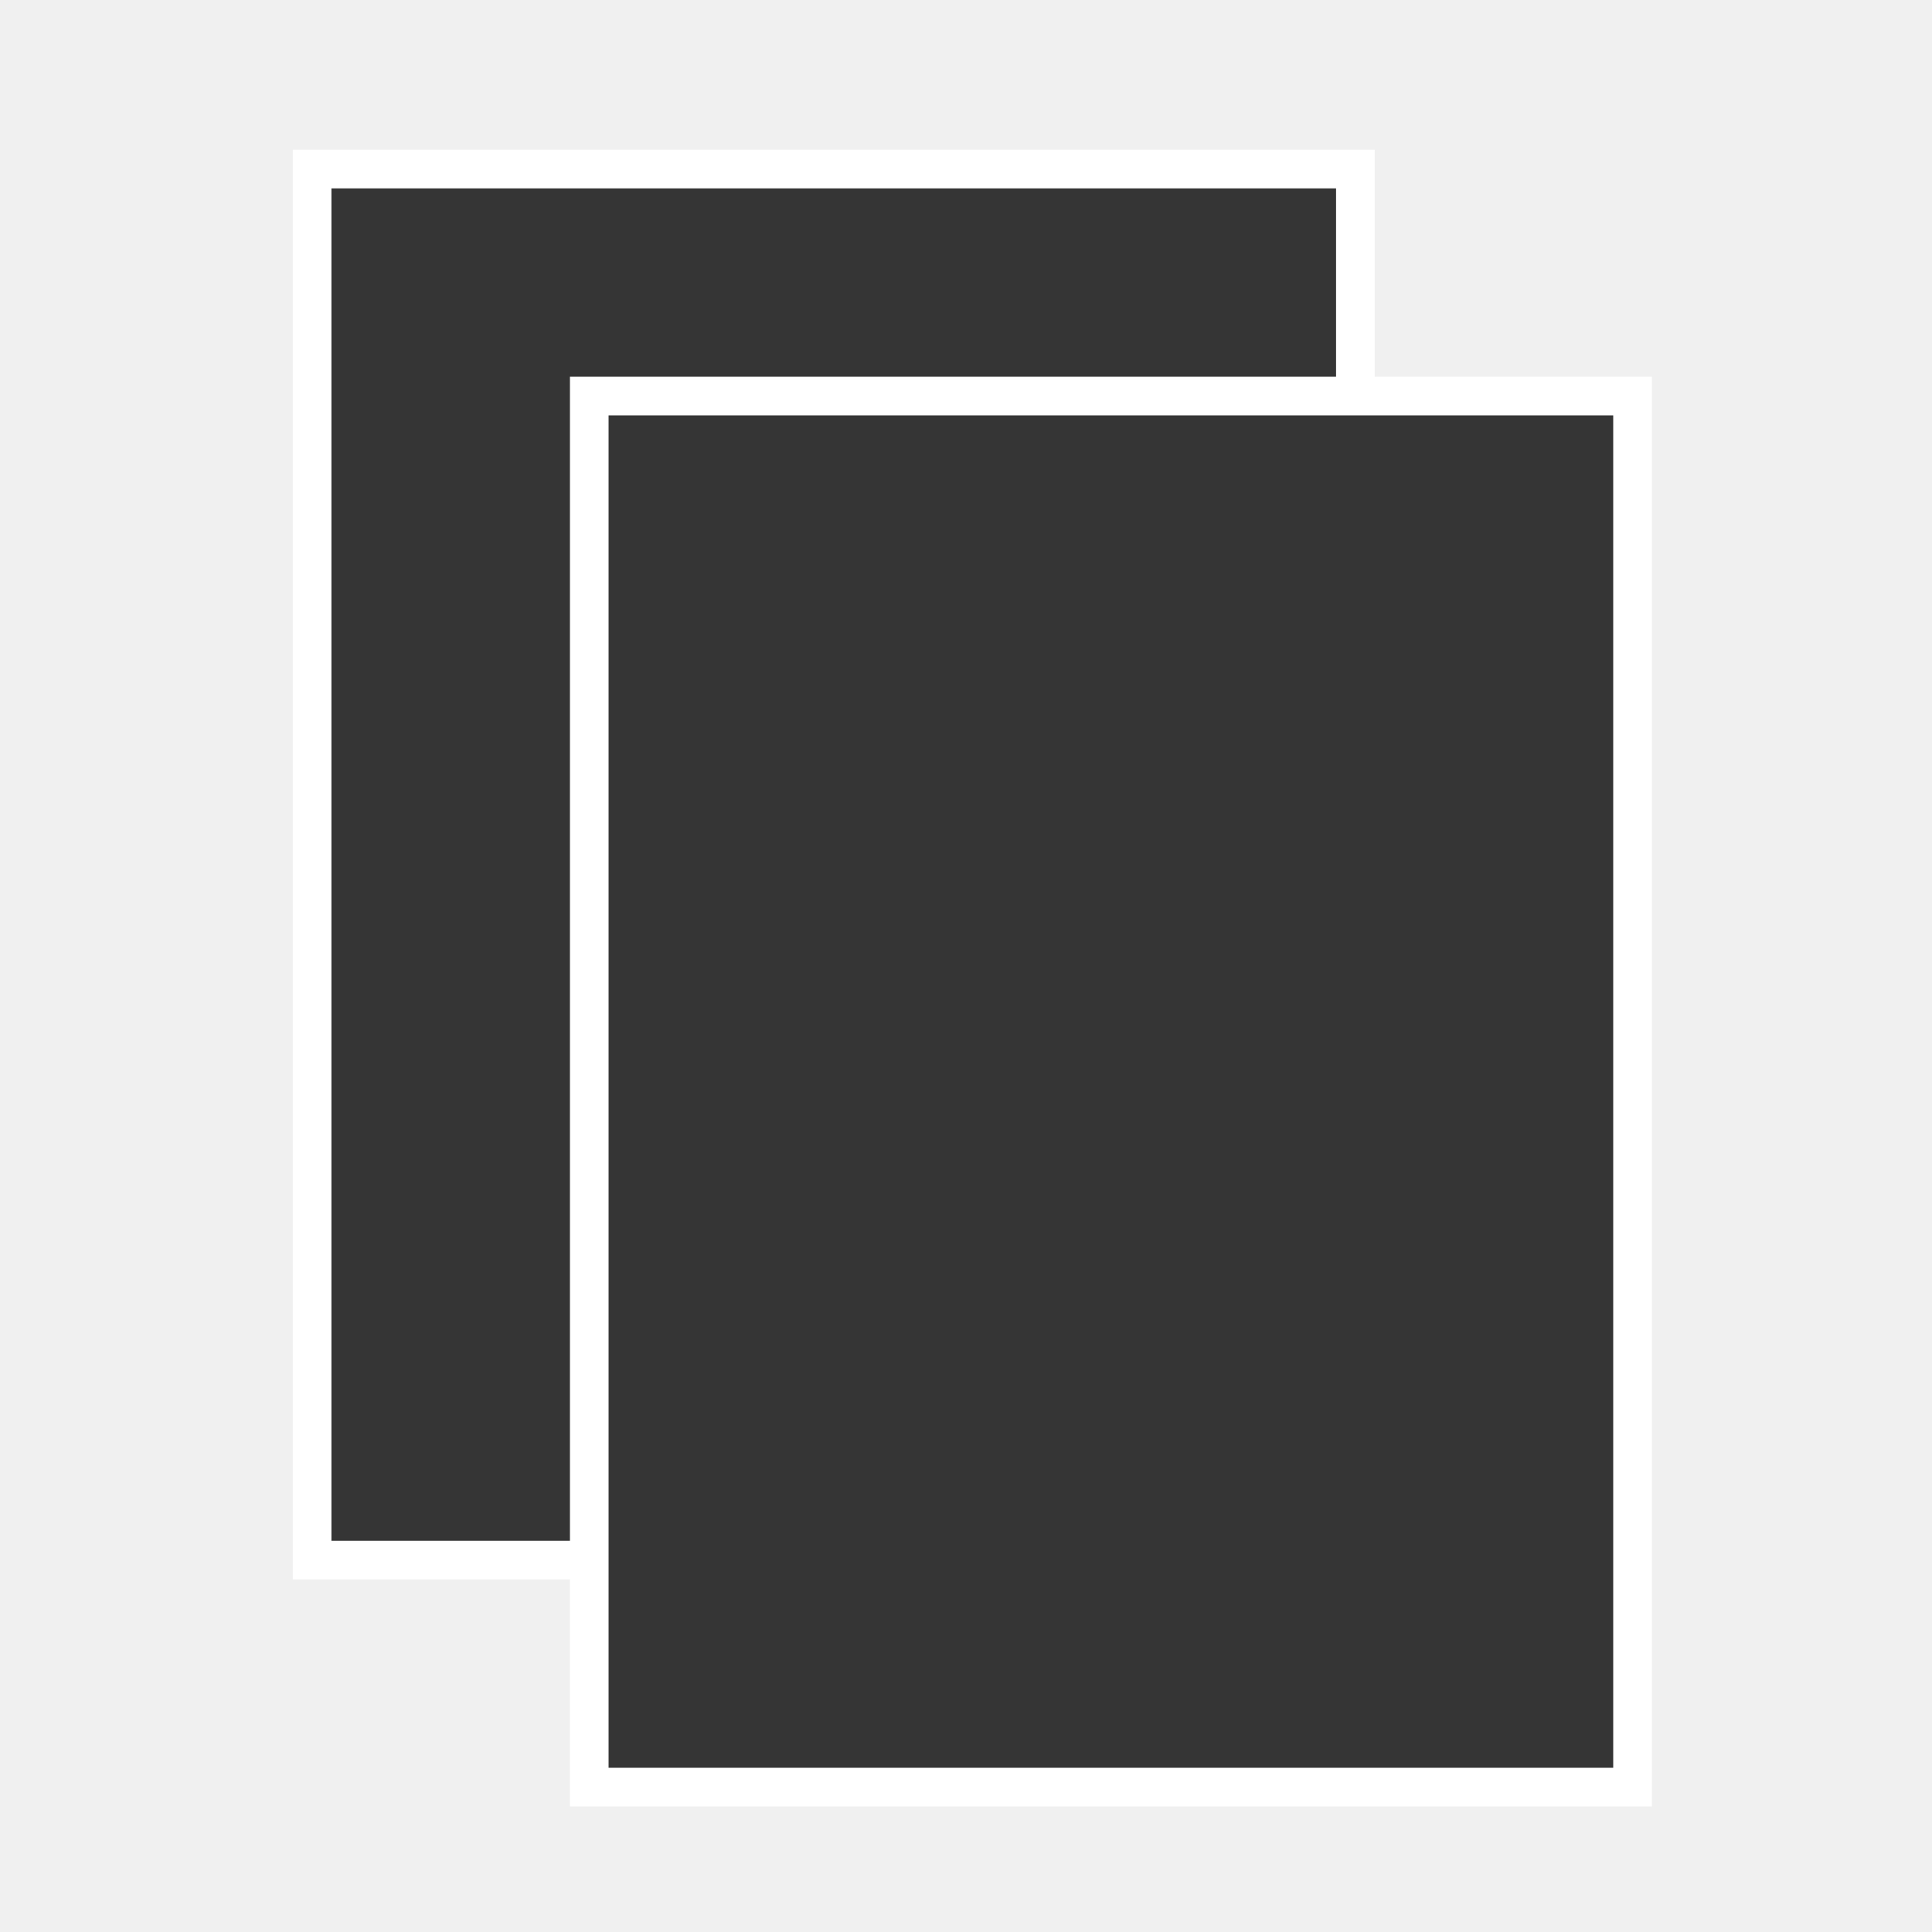
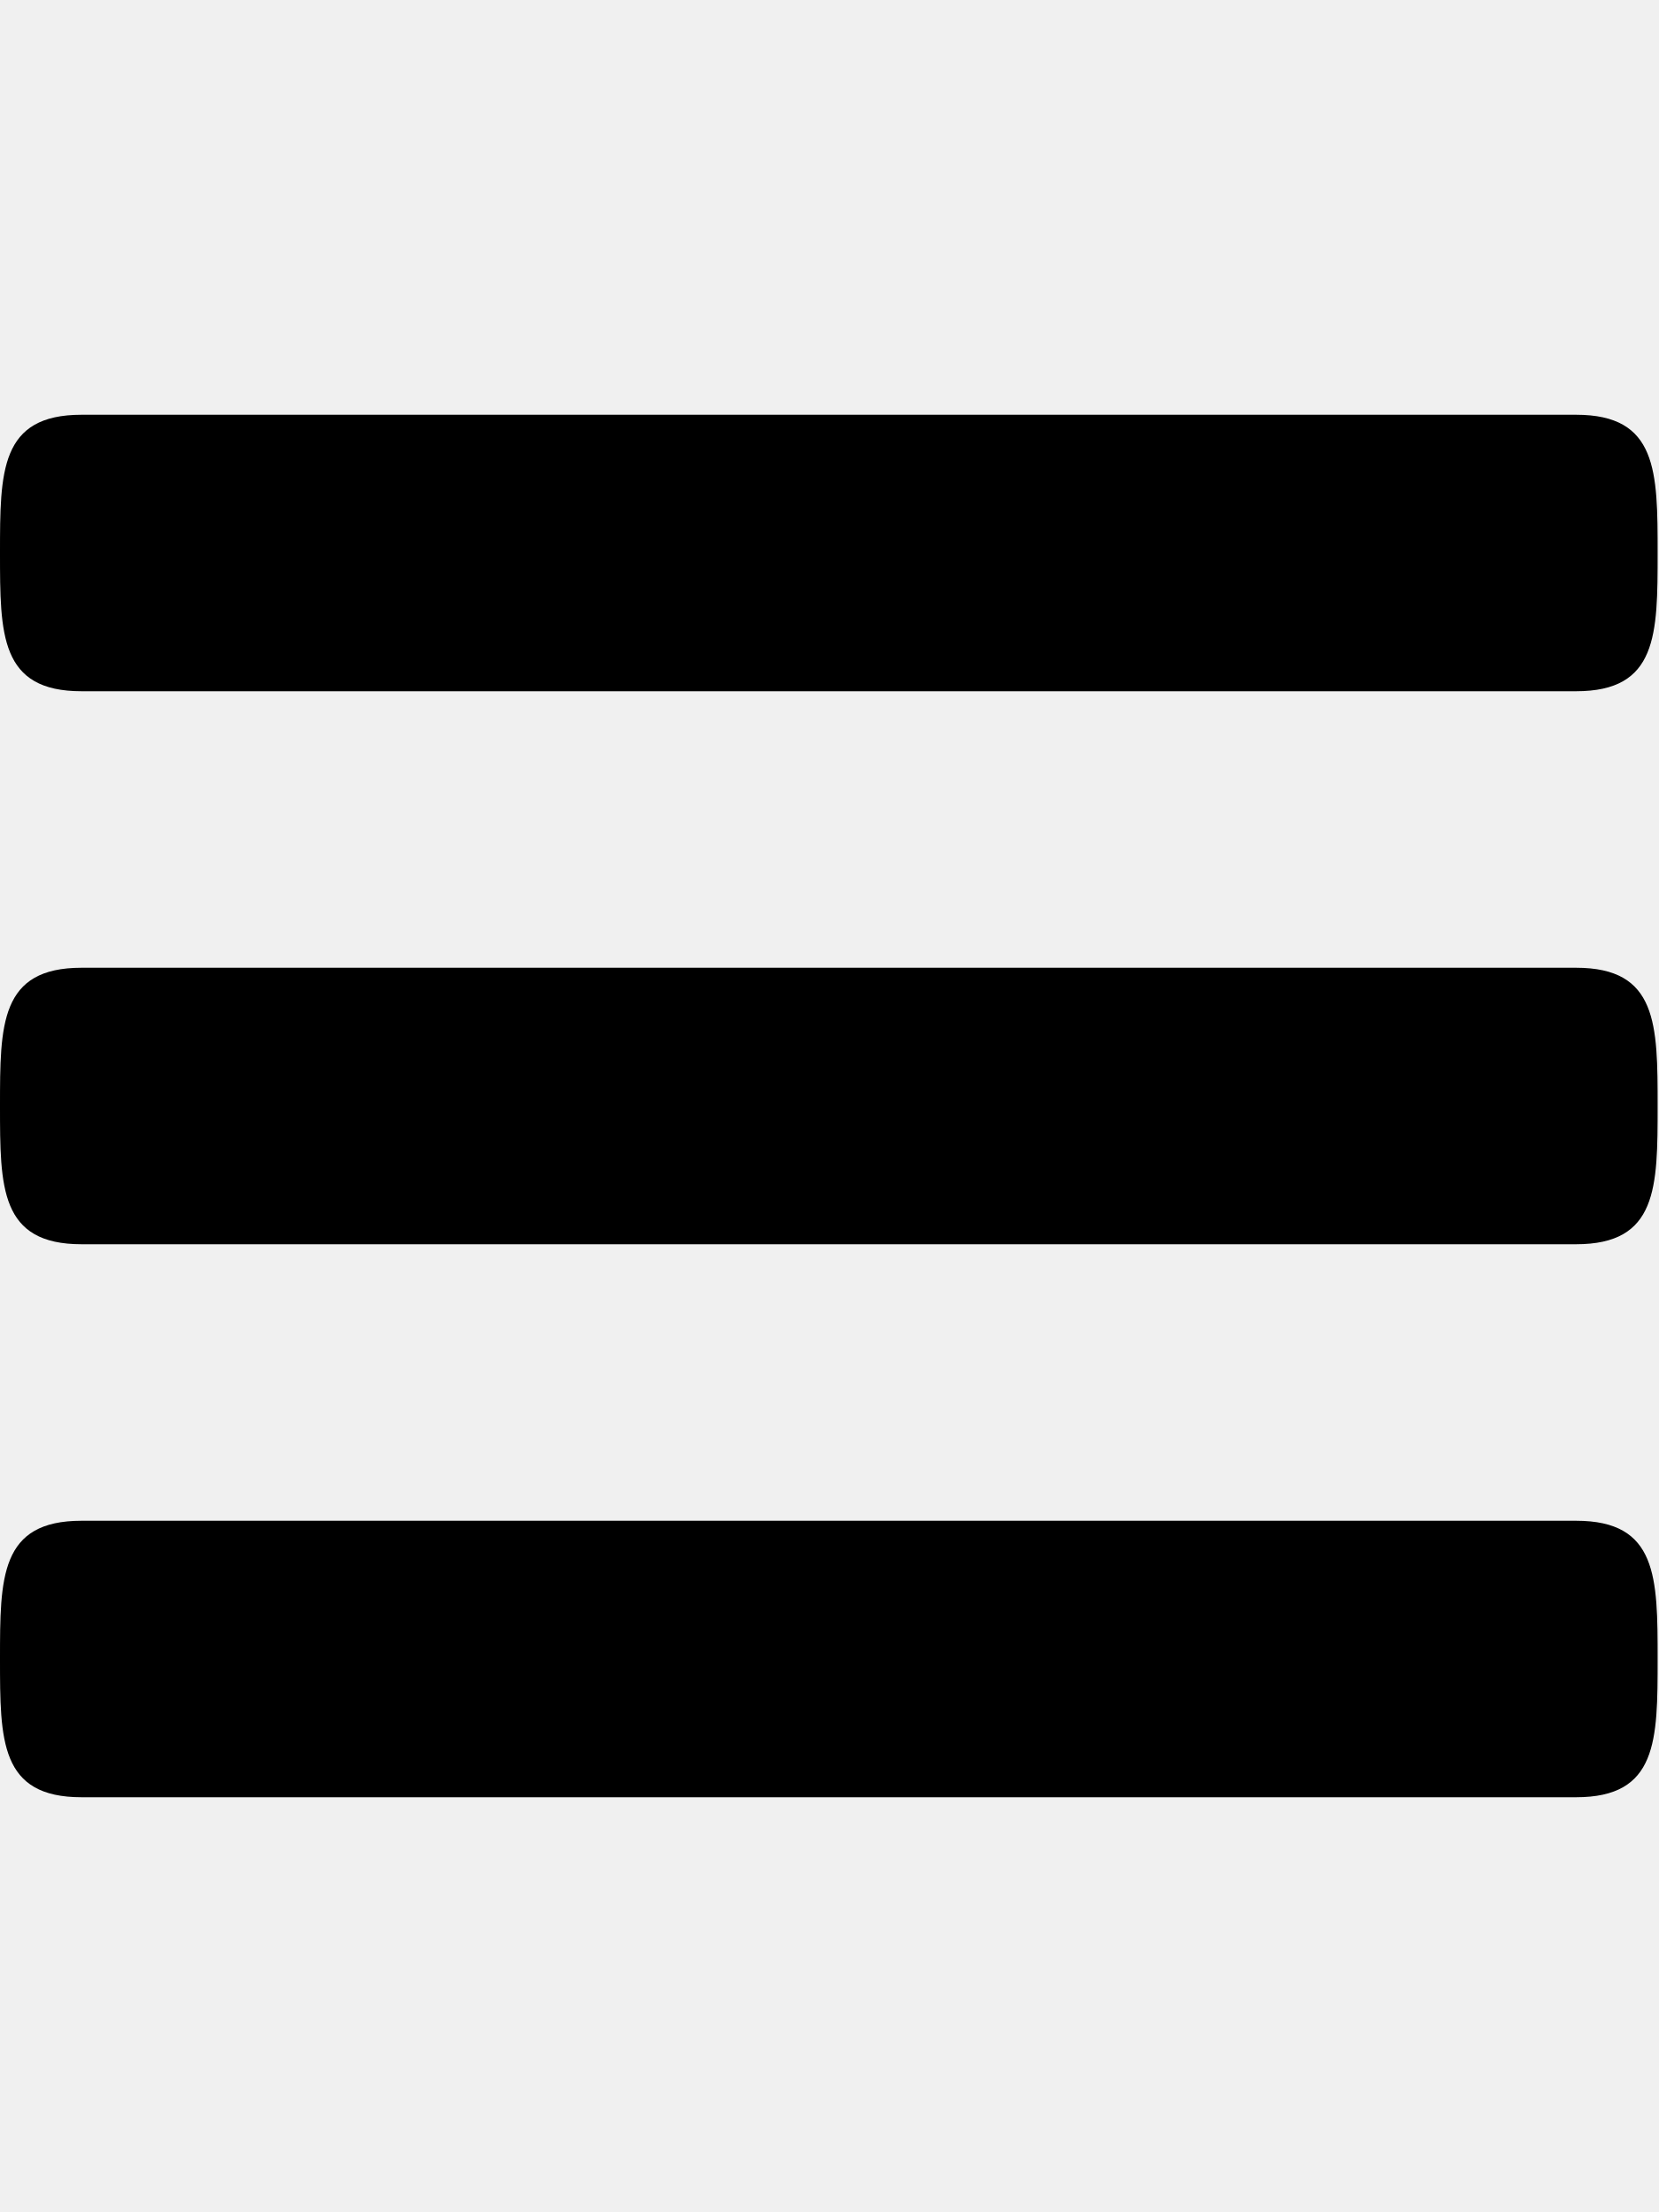
- <svg xmlns="http://www.w3.org/2000/svg" version="1.1" id="svg" x="0px" y="0px" width="200px" height="200px" viewBox="72.5 99.5 200 200" enable-background="new 72.5 99.5 200 200" xml:space="preserve">
-   <g id="svgg">
-     <path id="path4" display="none" fill="#353535" d="M166.984,0.431C45.305,11.041-38.365,124.099-12.472,242.92   c23.576,108.184,131.938,176.535,240.589,151.754c79.691-18.176,141.402-85.007,152.888-165.572   c1.672-11.728,1.8-13.813,1.8-29.296c0-15.485-0.128-17.569-1.8-29.297C366.293,67.309,270.75-8.617,166.984,0.431 M194.523,16.806   c114.205,7.566,193.687,115.423,166.805,226.358C341.477,325.089,267.48,383.191,183,383.191   c-101.125,0-183.594-82.375-183.594-183.386C-0.594,94.321,89.474,9.848,194.523,16.806 M-17,0 M-17,0" />
-     <rect x="104.809" y="117" fill="#353535" stroke="#FFFFFF" stroke-width="4" stroke-miterlimit="10" width="108" height="144" />
-     <rect x="133.5" y="140.5" fill="#353535" stroke="#FFFFFF" stroke-width="4" stroke-miterlimit="10" width="108" height="144" />
+ <svg xmlns="http://www.w3.org/2000/svg" width="12px" height="16px" viewBox="0 0 12 16" version="1.1">
+   <defs />
+   <g id="Octicons" stroke="none" stroke-width="1" fill="none" fill-rule="evenodd">
+     <g id="three-bars" fill="#000000">
+       <path d="M11.41,9 L0.59,9 C0,9 0,8.59 0,8 C0,7.41 0,7 0.59,7 L11.4,7 C11.99,7 11.99,7.41 11.99,8 C11.99,8.59 11.99,9 11.4,9 L11.41,9 Z M11.41,5 L0.59,5 C0,5 0,4.59 0,4 C0,3.41 0,3 0.59,3 L11.4,3 C11.99,3 11.99,3.41 11.99,4 C11.99,4.59 11.99,5 11.4,5 L11.41,5 Z M0.59,11 L11.4,11 C11.99,11 11.99,11.41 11.99,12 C11.99,12.59 11.99,13 11.4,13 L0.59,13 C0,13 0,12.59 0,12 C0,11.41 0,11 0.59,11 L0.59,11 Z" id="Shape" />
+     </g>
  </g>
</svg>
